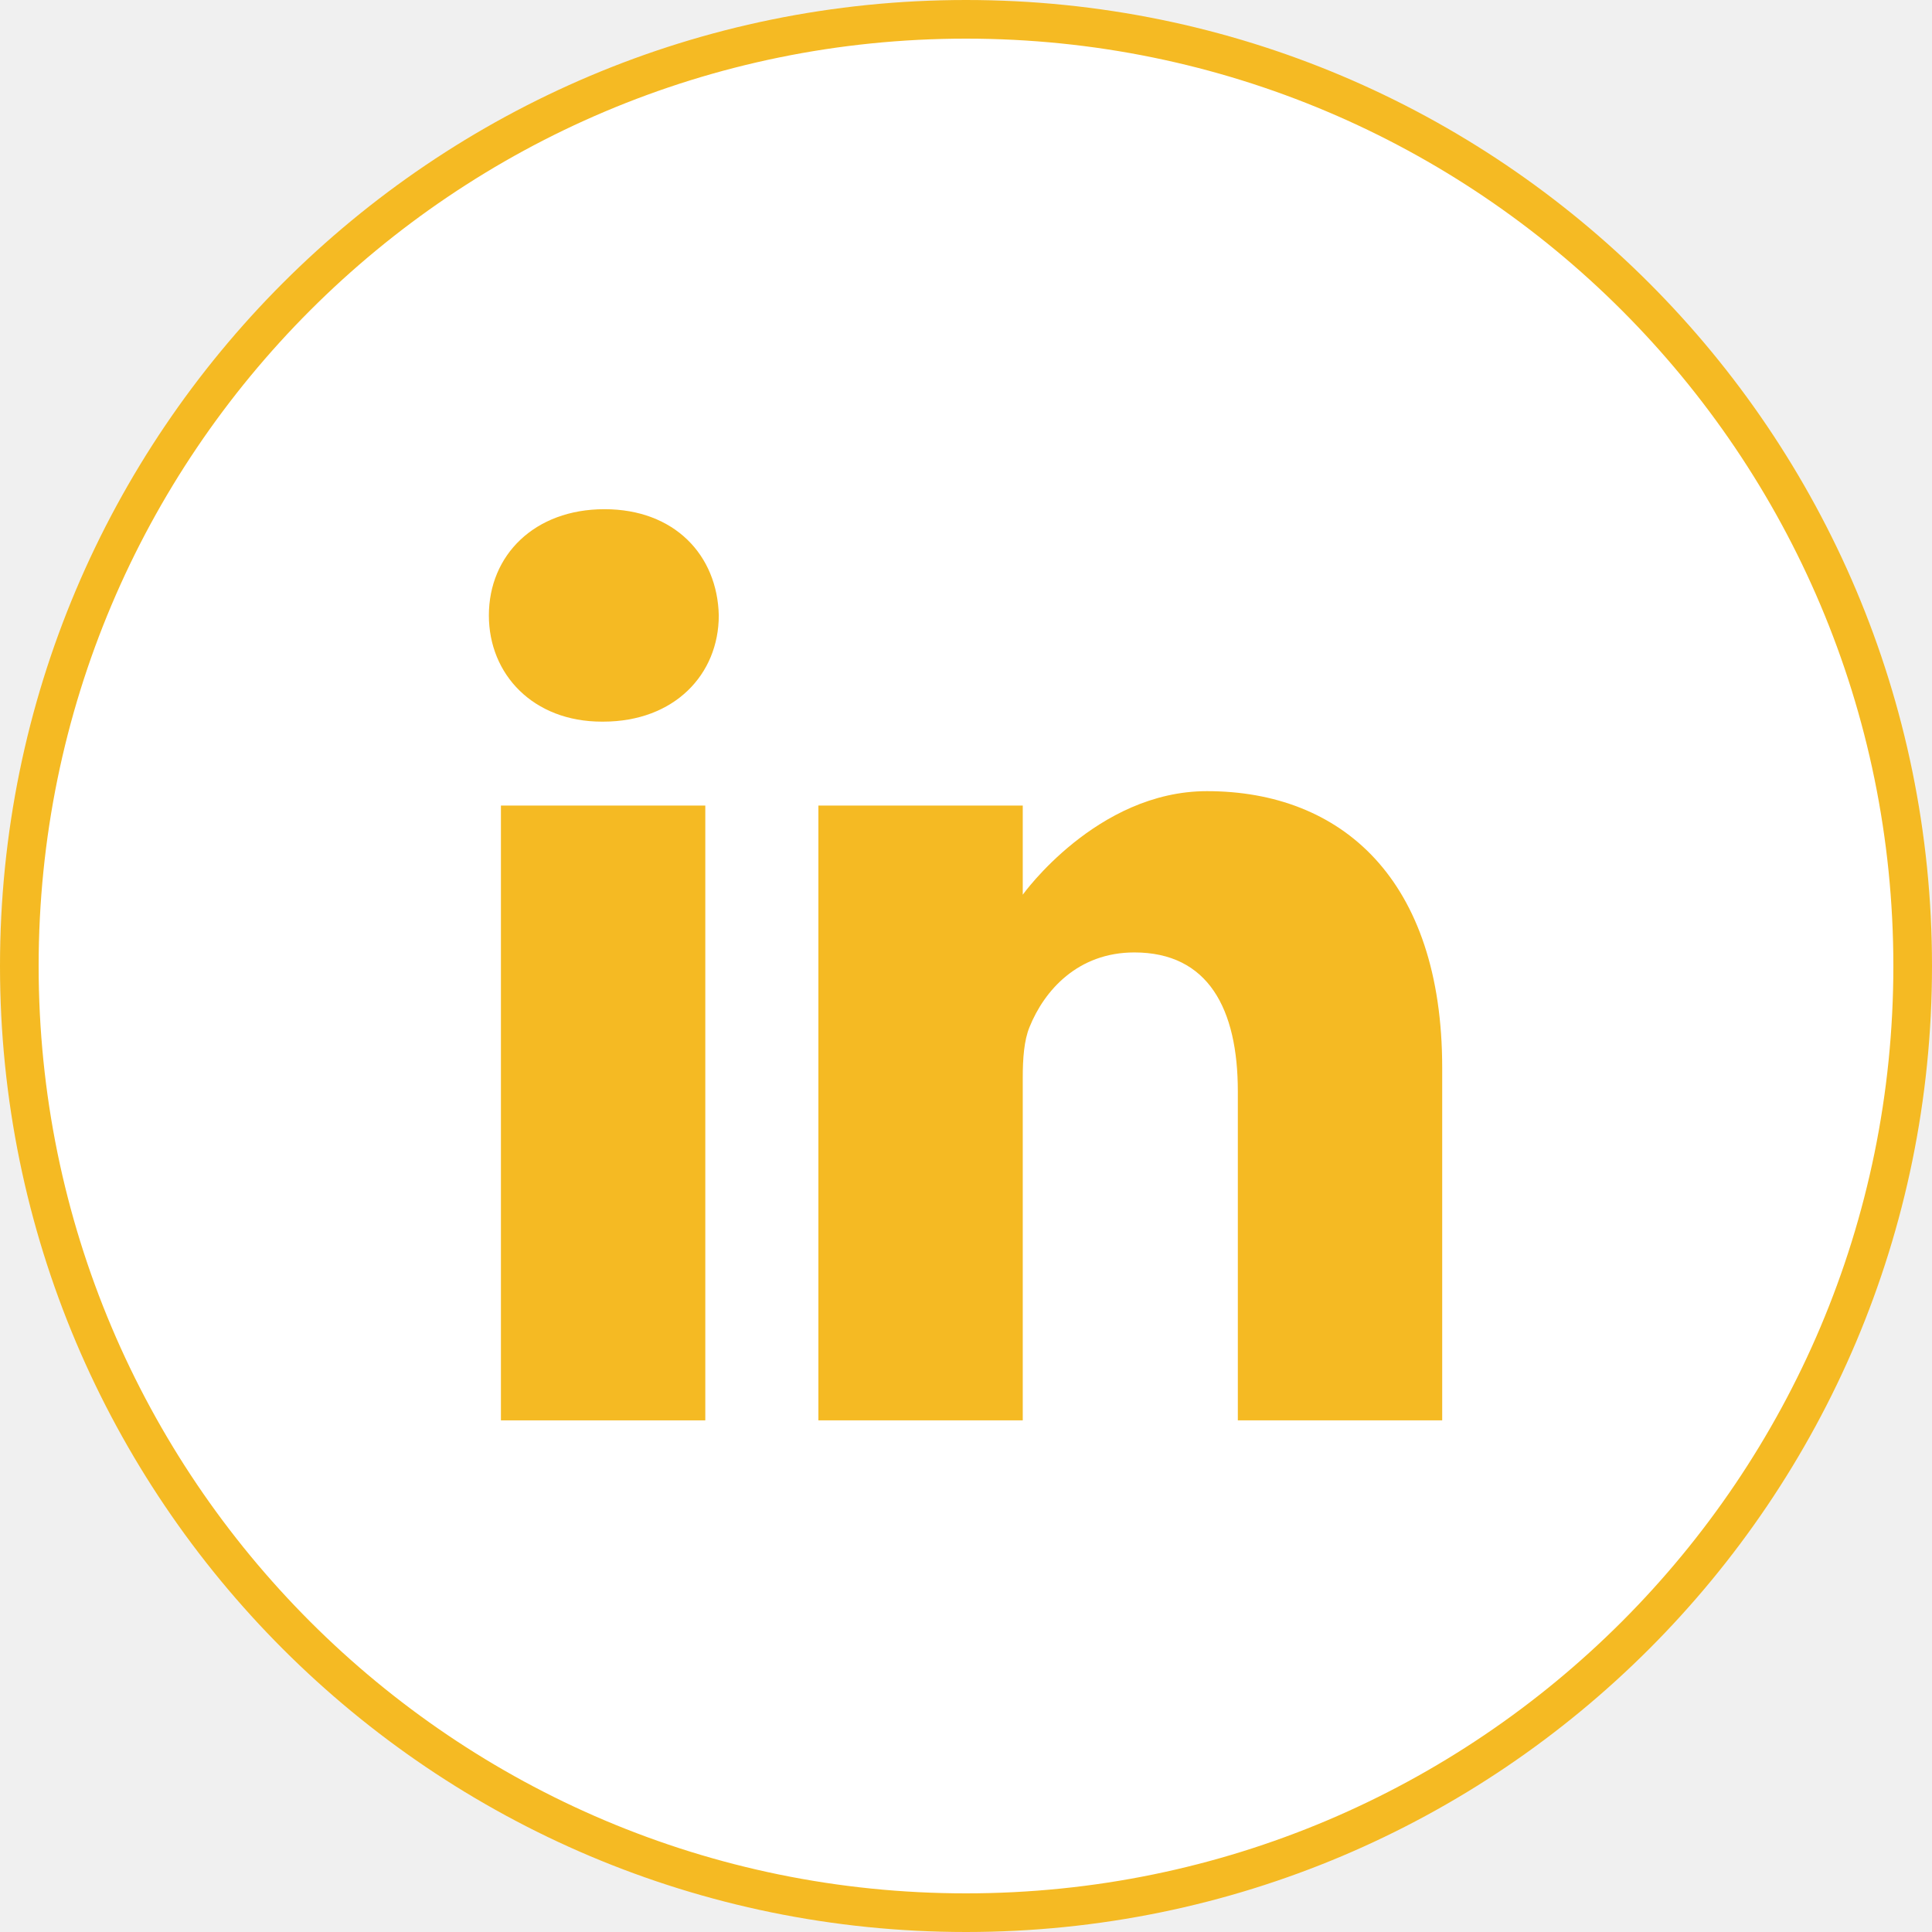
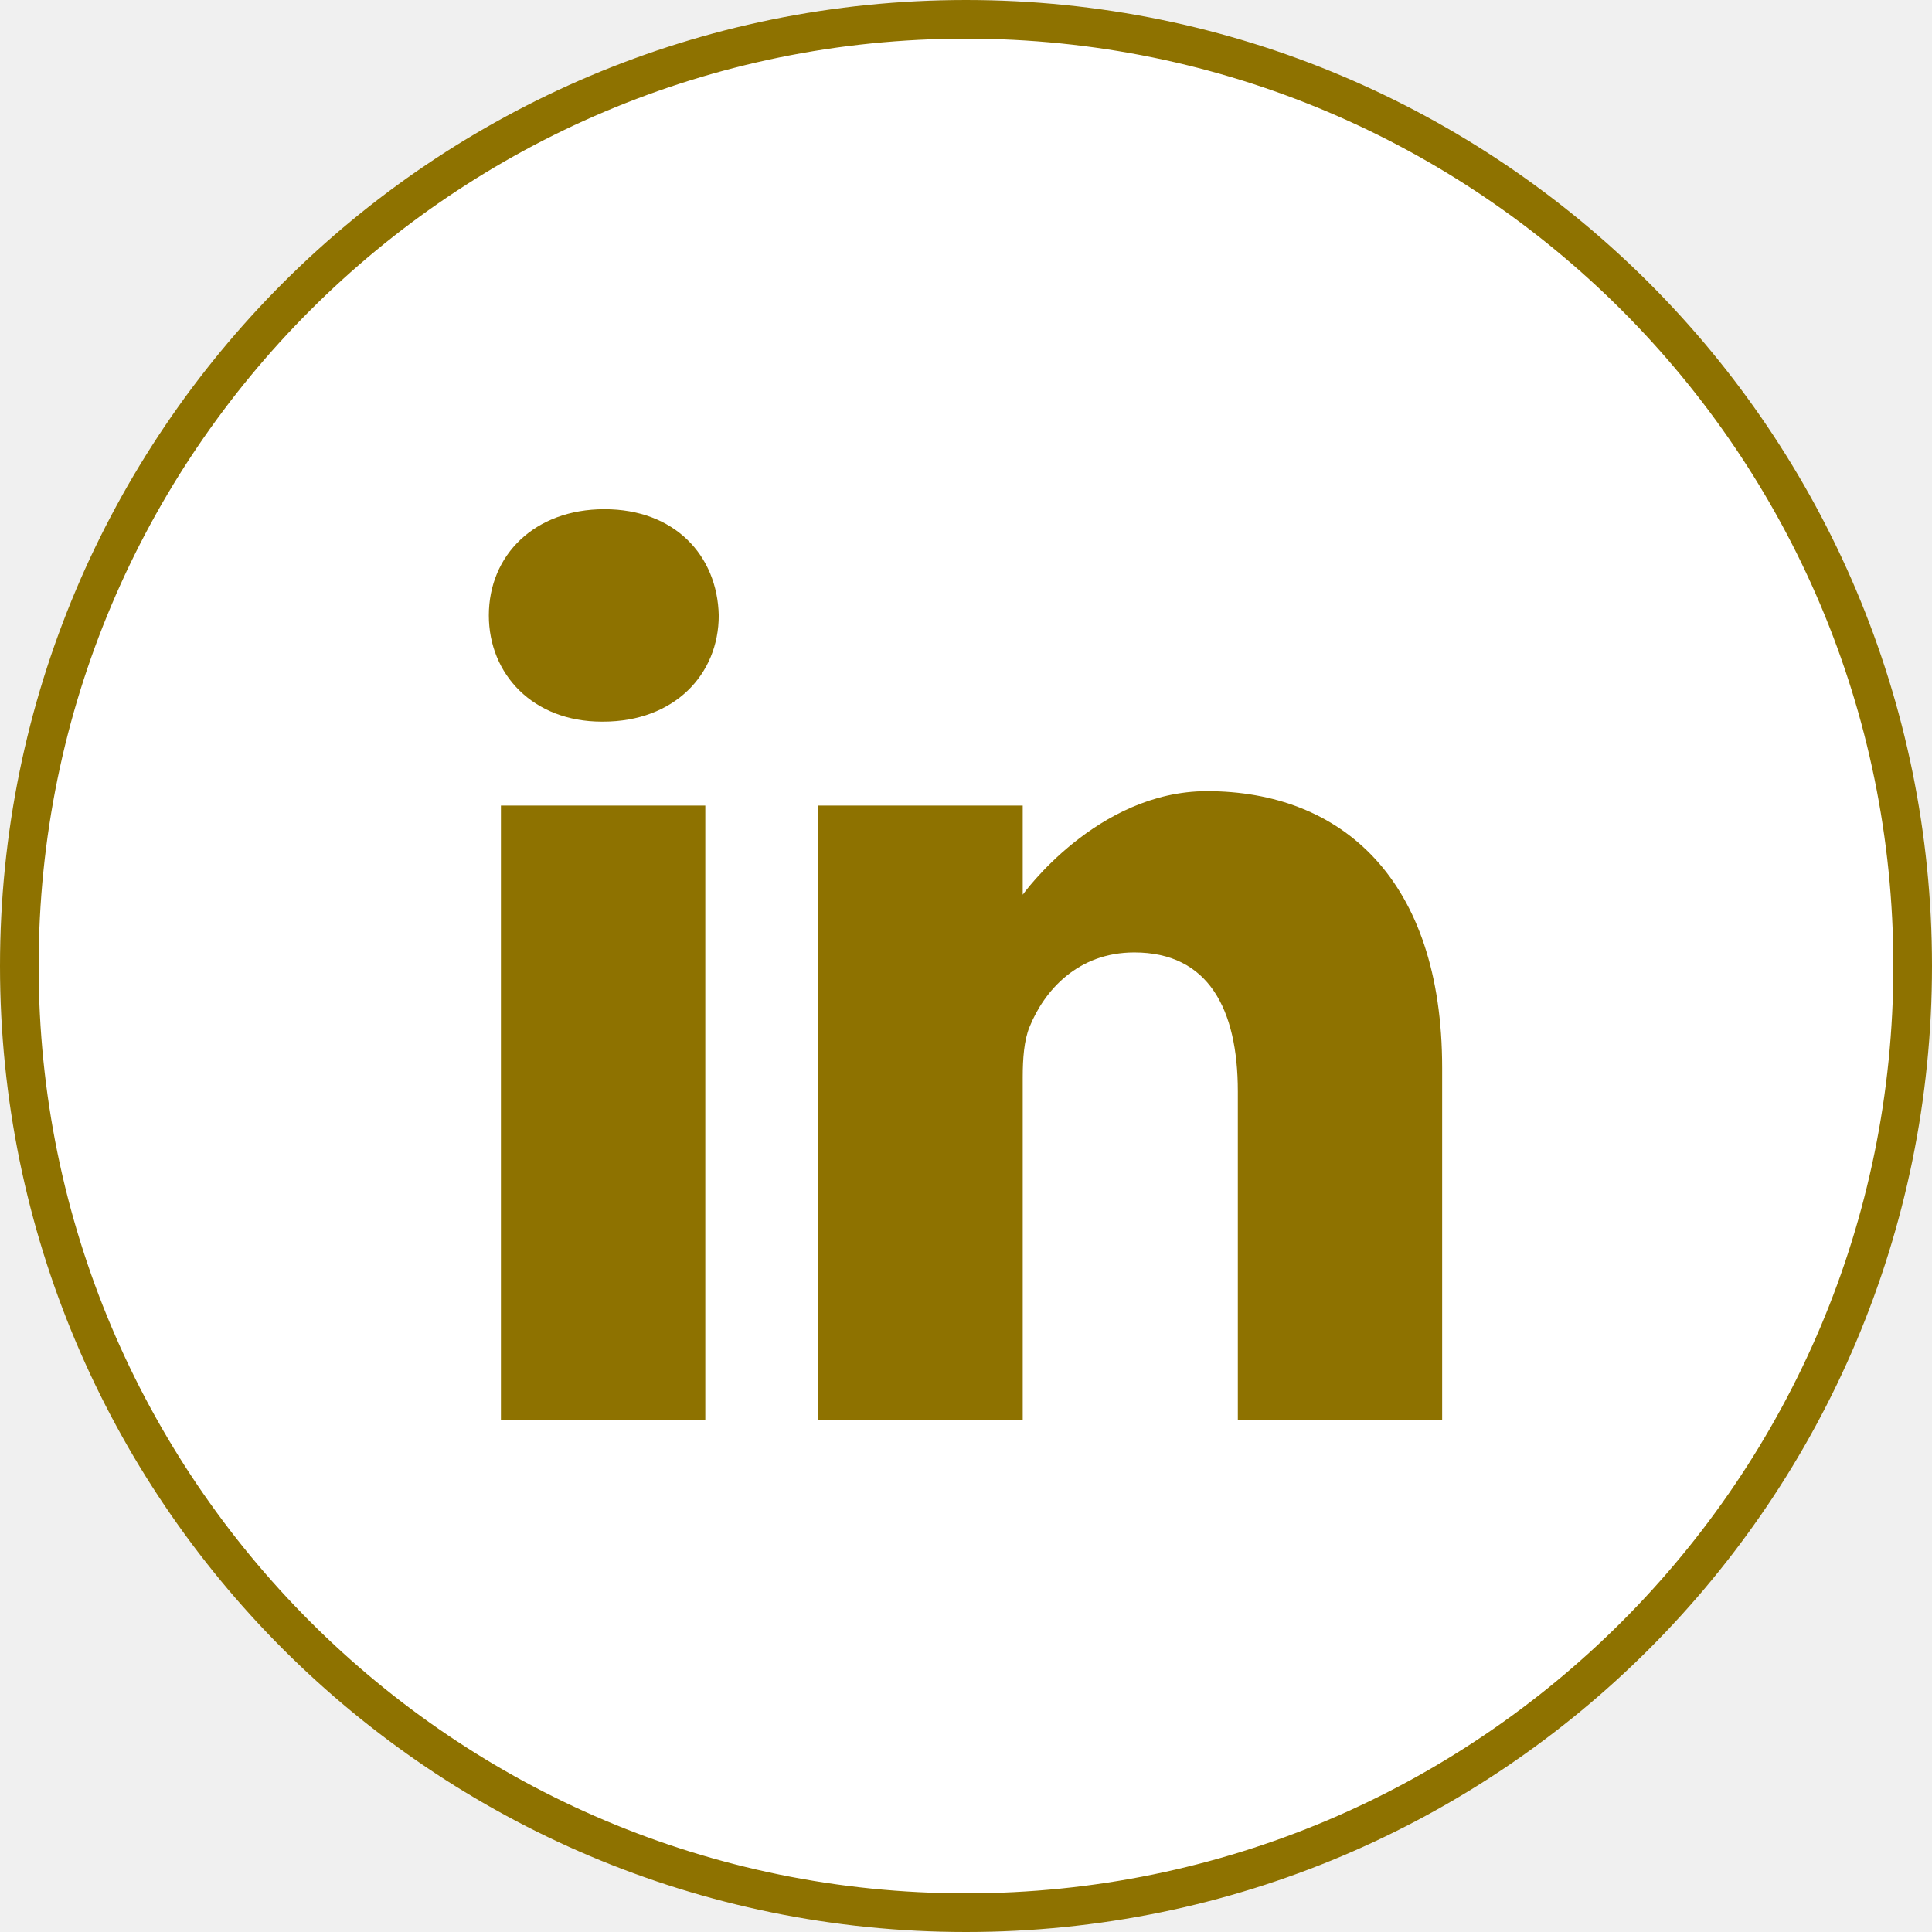
<svg xmlns="http://www.w3.org/2000/svg" width="50" height="50" viewBox="0 0 50 50" fill="none">
-   <circle cx="25" cy="25" r="24.5" fill="white" stroke="#F5BA23" />
-   <path d="M15.644 13.178C13.835 13.178 12.652 14.366 12.652 15.927C12.652 17.454 13.8 18.676 15.575 18.676H15.609C17.454 18.676 18.602 17.454 18.602 15.927C18.567 14.366 17.454 13.178 15.644 13.178Z" fill="#F5BA23" />
-   <path d="M12.964 20.848H18.253V36.759H12.964V20.848Z" fill="#F5BA23" />
-   <path d="M31.235 20.475C28.382 20.475 26.469 23.155 26.469 23.155V20.848H21.18V36.759H26.469V27.874C26.469 27.398 26.503 26.923 26.643 26.583C27.025 25.633 27.895 24.649 29.356 24.649C31.27 24.649 32.035 26.108 32.035 28.247V36.759H37.324V27.636C37.324 22.749 34.715 20.475 31.235 20.475Z" fill="#F5BA23" />
+   <circle cx="25" cy="25" r="24.5" fill="white" stroke="#8E7200" />
+   <path d="M15.643 13.178C13.834 13.178 12.651 14.366 12.651 15.927C12.651 17.454 13.799 18.676 15.574 18.676H15.608C17.453 18.676 18.601 17.454 18.601 15.927C18.566 14.366 17.453 13.178 15.643 13.178Z" fill="#8E7200" />
+   <path d="M12.964 20.848H18.253V36.759H12.964V20.848Z" fill="#8E7200" />
+   <path d="M31.235 20.475C28.382 20.475 26.468 23.155 26.468 23.155V20.848H21.18V36.759H26.468V27.874C26.468 27.398 26.503 26.923 26.642 26.583C27.025 25.633 27.895 24.649 29.356 24.649C31.27 24.649 32.035 26.108 32.035 28.247V36.759H37.323V27.636C37.323 22.749 34.714 20.475 31.235 20.475Z" fill="#8E7200" />
</svg>
